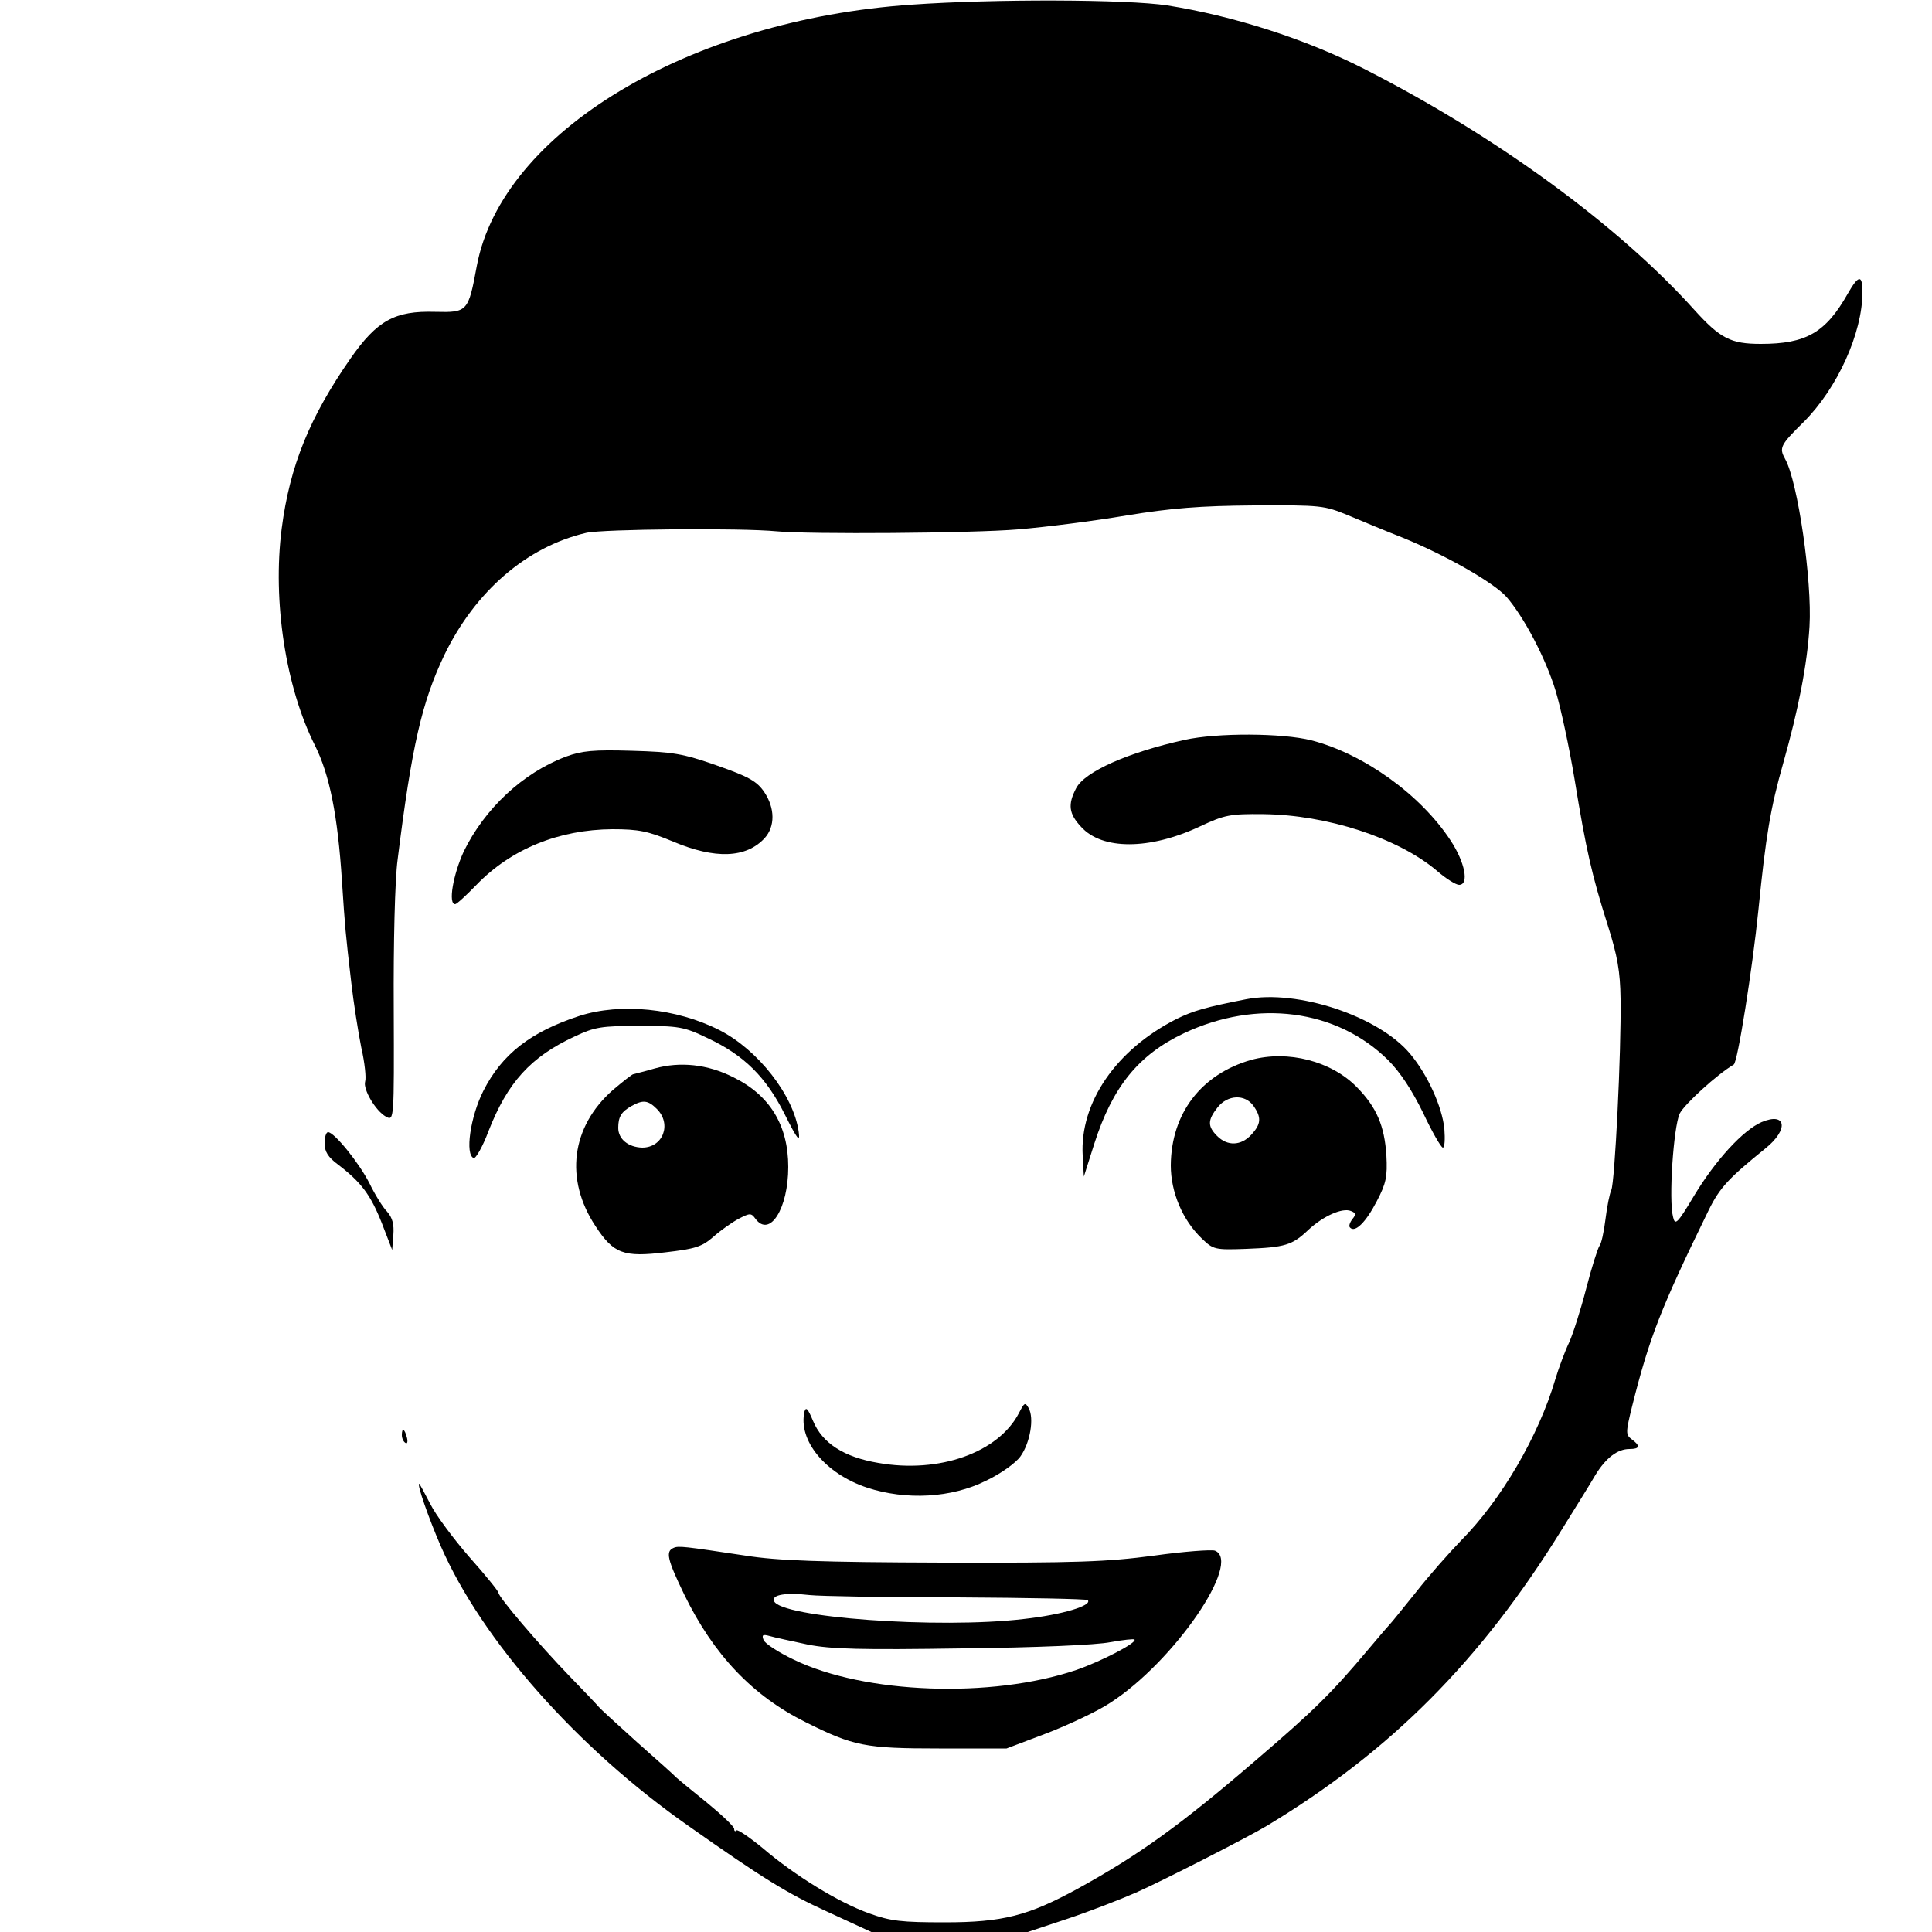
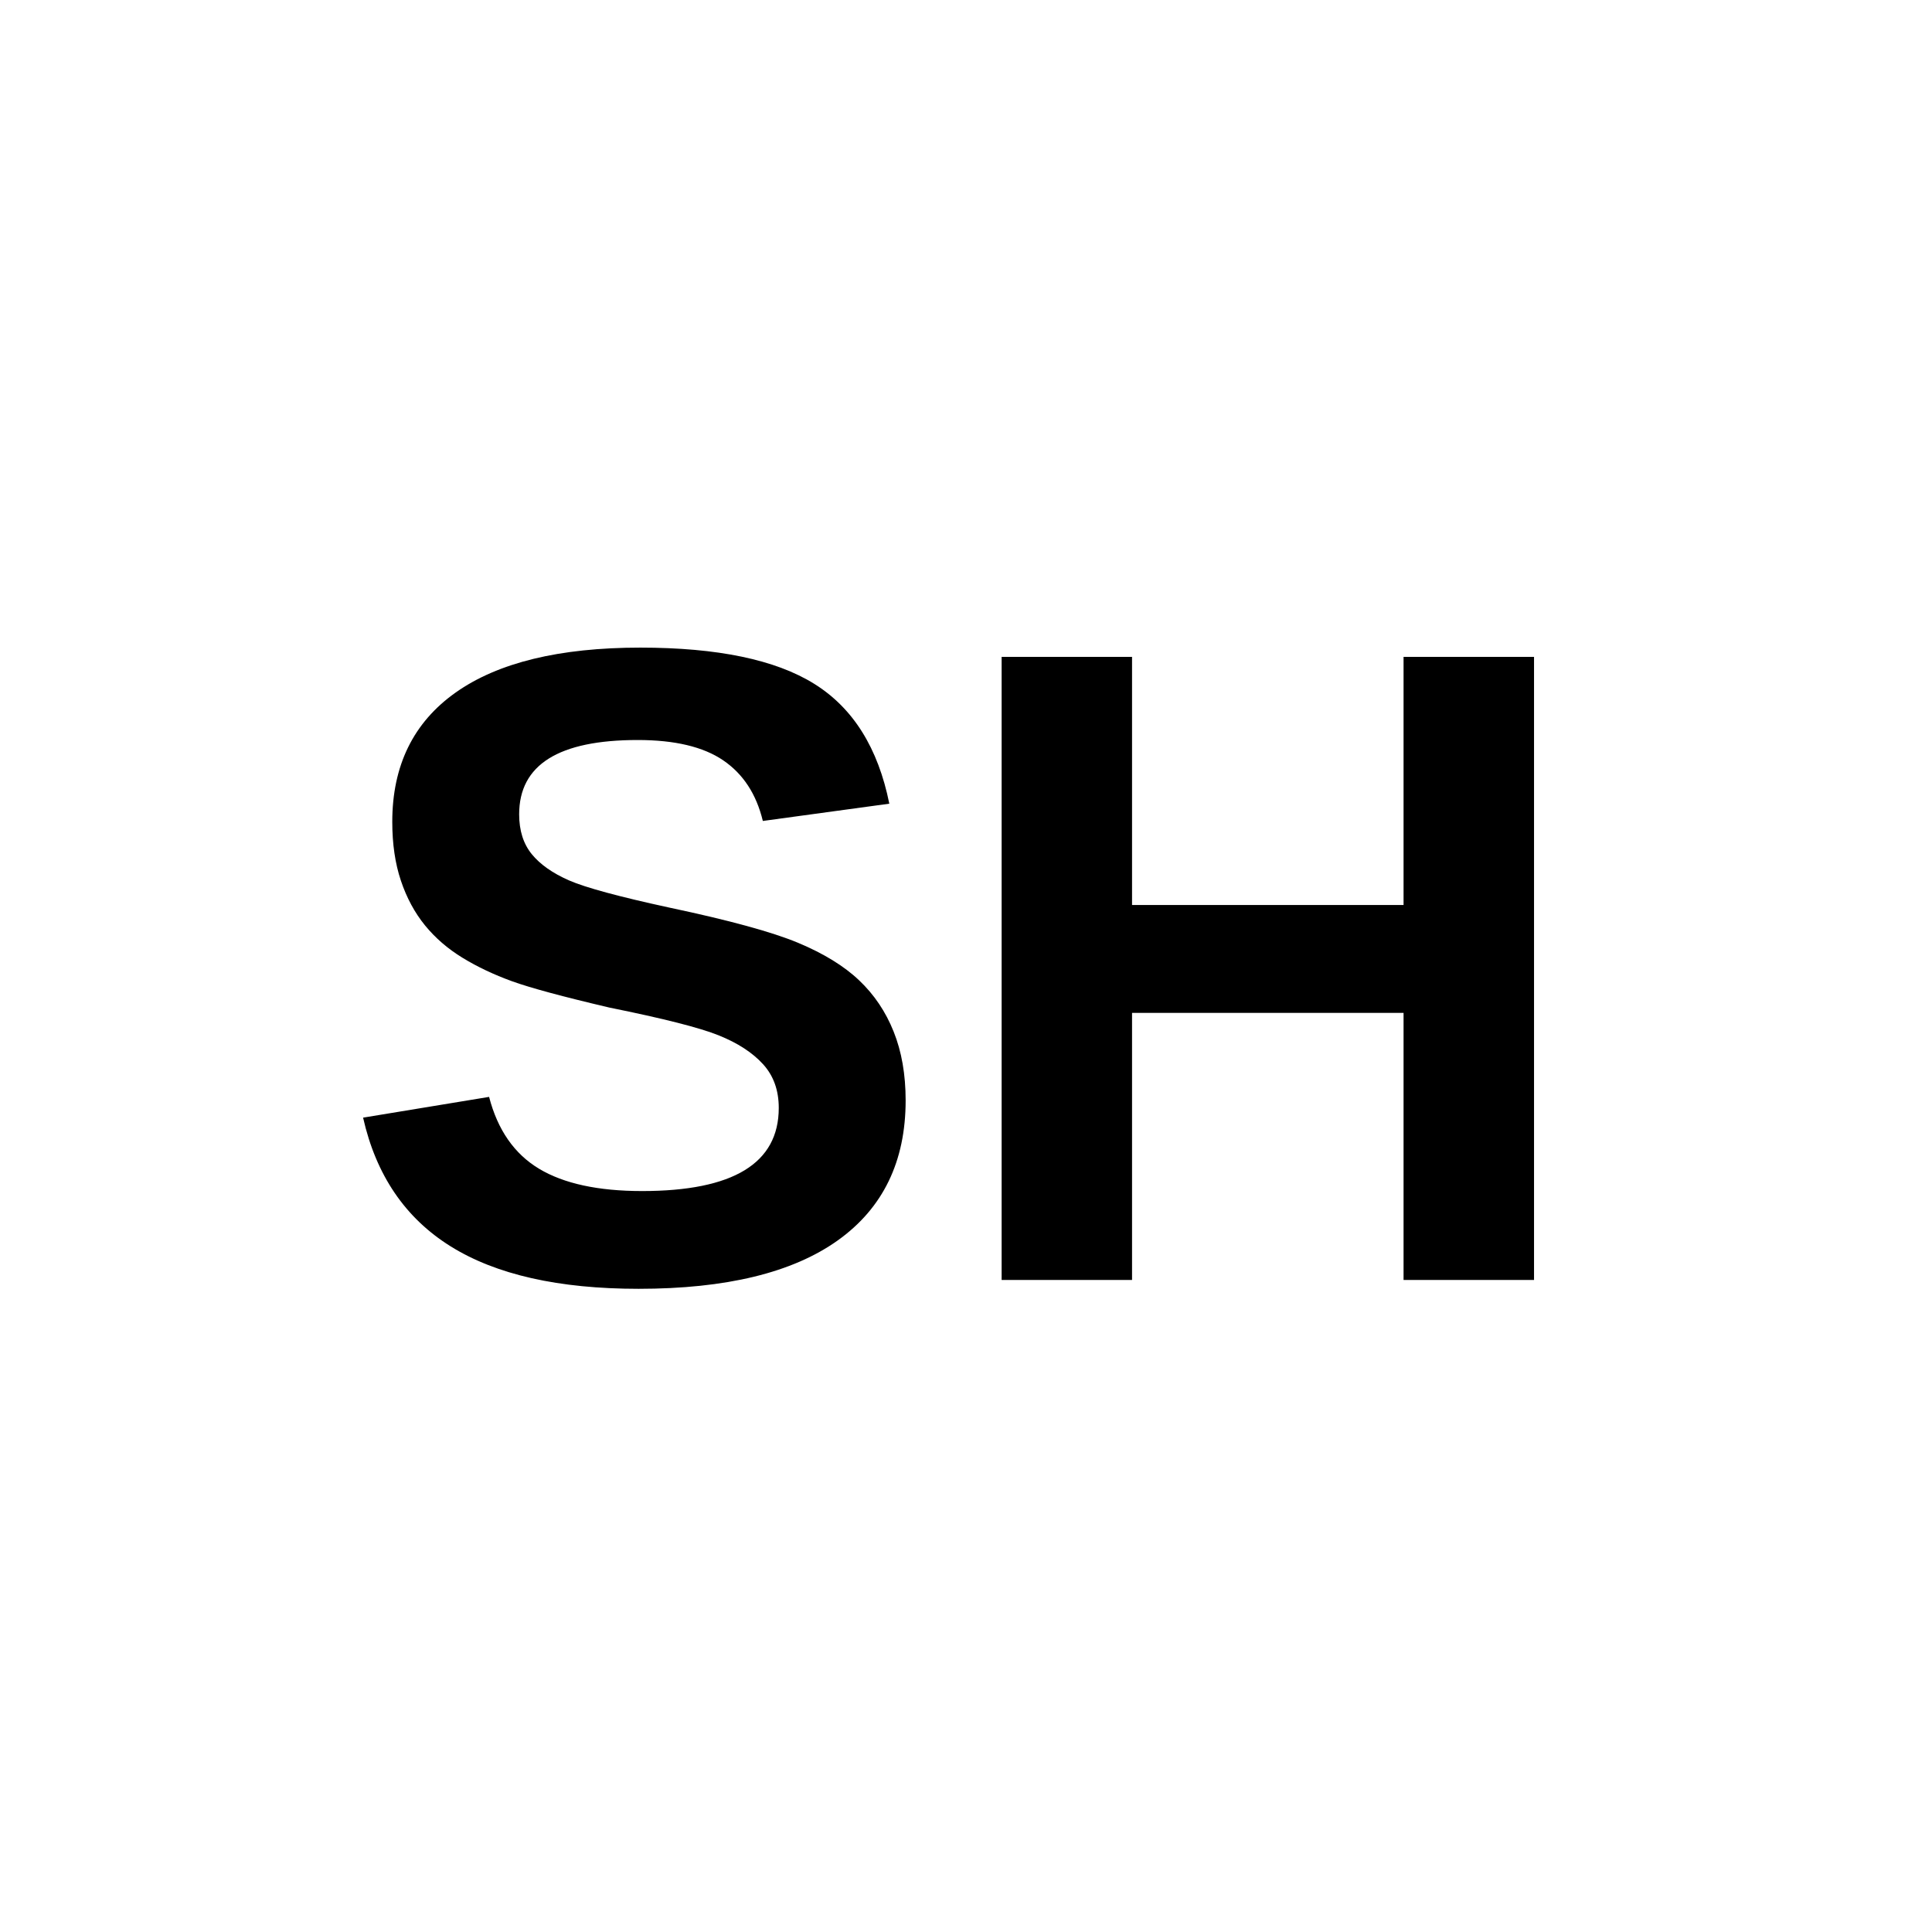
- <svg xmlns="http://www.w3.org/2000/svg" version="1.0" width="500pt" height="500pt" viewBox="0 0 500 500" preserveAspectRatio="xMidYMid meet">
-   <g transform="translate(0,500) scale(0.1,-0.1)" fill="#000000" stroke="none">
-     <path d="M2360 4988 c-577 -39 -1061 -330 -1126 -676 -22 -119 -24 -121 -108 -119 -104 3 -150 -22 -219 -121 -105 -151 -157 -277 -178 -440 -24 -187 10 -410 86 -561 38 -76 59 -181 70 -351 8 -122 9 -133 24 -262 6 -53 18 -129 26 -169 9 -39 13 -79 10 -88 -6 -20 27 -76 54 -91 21 -11 21 -10 20 282 -1 166 3 332 10 383 37 297 63 408 121 530 80 165 213 280 367 316 44 10 400 13 493 4 84 -8 507 -5 625 5 72 6 198 22 280 36 116 19 191 25 330 26 175 1 182 0 245 -26 36 -15 98 -41 139 -57 111 -45 236 -116 270 -154 45 -52 101 -158 127 -243 13 -43 35 -145 49 -229 30 -184 45 -249 86 -378 25 -79 32 -119 33 -190 2 -138 -15 -477 -24 -495 -4 -8 -11 -42 -15 -75 -4 -33 -11 -65 -16 -70 -4 -6 -20 -55 -34 -110 -14 -54 -34 -117 -44 -139 -11 -23 -27 -66 -36 -96 -43 -146 -140 -312 -243 -416 -32 -33 -85 -93 -117 -134 -33 -41 -62 -77 -65 -80 -3 -3 -30 -34 -60 -70 -94 -112 -141 -158 -287 -283 -195 -168 -304 -247 -464 -335 -128 -70 -194 -87 -344 -87 -111 0 -140 3 -195 23 -79 28 -193 98 -276 169 -34 28 -65 49 -68 46 -3 -4 -6 -2 -6 4 0 6 -33 37 -72 69 -40 32 -75 61 -78 64 -3 4 -48 44 -100 90 -52 47 -97 88 -100 92 -3 4 -37 40 -76 80 -81 84 -184 205 -184 216 0 4 -34 46 -75 92 -41 47 -87 109 -101 137 -15 29 -28 53 -29 53 -7 0 26 -93 56 -162 107 -244 353 -522 640 -723 193 -136 256 -175 359 -222 l115 -53 202 0 203 0 102 34 c57 19 137 50 178 68 66 29 293 145 339 173 320 193 552 426 762 765 36 58 76 122 88 143 27 44 57 67 88 67 27 0 29 8 6 25 -16 12 -16 17 1 86 45 179 74 253 198 507 29 59 52 83 147 160 61 49 54 95 -10 68 -48 -21 -119 -98 -175 -191 -43 -72 -49 -77 -54 -55 -12 44 1 233 17 268 12 24 96 101 140 127 10 6 48 245 64 402 19 190 31 262 64 378 39 138 62 254 68 354 7 117 -30 374 -63 433 -16 29 -13 36 48 96 87 87 152 230 152 336 0 46 -10 45 -38 -4 -57 -101 -108 -130 -225 -130 -78 0 -105 14 -172 88 -196 218 -513 450 -855 624 -153 78 -339 137 -509 164 -105 16 -449 17 -661 2z" />
-     <path d="M3065 3085 c-145 -32 -258 -82 -280 -125 -22 -42 -19 -66 13 -100 54 -60 177 -60 307 1 64 30 78 33 165 32 164 -2 347 -61 448 -146 24 -21 50 -37 58 -37 27 0 15 59 -22 115 -78 119 -225 224 -360 259 -75 19 -244 20 -329 1z" />
-     <path d="M1465 3042 c-112 -42 -211 -135 -265 -246 -27 -59 -41 -136 -22 -136 4 0 29 23 55 50 90 93 213 143 352 144 68 0 92 -5 157 -32 109 -46 189 -43 237 9 27 30 27 77 -1 119 -19 28 -40 40 -123 69 -88 31 -114 35 -220 38 -99 3 -129 0 -170 -15z" />
-     <path d="M3225 2414 c-107 -21 -137 -30 -180 -51 -156 -79 -251 -216 -243 -354 l3 -54 27 85 c47 147 114 230 232 286 189 89 395 62 528 -69 32 -32 62 -78 91 -137 23 -49 46 -89 51 -90 5 0 6 22 4 49 -6 57 -43 139 -88 193 -81 98 -292 168 -425 142z" />
-     <path d="M1500 2371 c-126 -41 -201 -99 -249 -194 -34 -67 -48 -166 -25 -174 5 -2 23 29 38 69 49 126 109 193 224 246 51 24 68 27 167 27 102 0 115 -2 177 -32 94 -44 151 -101 199 -197 33 -66 40 -74 36 -45 -13 94 -105 212 -205 263 -112 57 -256 71 -362 37z" />
-     <path d="M3238 2257 c-129 -37 -207 -138 -208 -273 0 -69 30 -141 80 -189 30 -29 34 -30 116 -27 100 4 118 9 161 50 38 35 87 57 109 48 13 -5 14 -9 4 -21 -7 -9 -10 -19 -6 -22 13 -14 41 14 69 68 24 46 28 63 25 119 -5 76 -25 124 -76 176 -66 68 -179 97 -274 71z m6 -119 c21 -30 20 -47 -6 -75 -26 -28 -61 -30 -88 -3 -25 25 -25 41 1 74 26 33 71 35 93 4z" />
-     <path d="M1695 2235 c-27 -8 -53 -14 -56 -15 -3 0 -27 -19 -53 -41 -108 -95 -125 -231 -45 -352 47 -72 73 -81 181 -68 77 9 94 14 124 40 19 17 49 38 66 47 29 15 32 15 43 0 37 -50 85 26 85 134 0 108 -48 186 -142 232 -67 34 -138 41 -203 23z m5 -105 c39 -39 16 -100 -38 -100 -36 1 -62 22 -62 51 0 29 8 42 35 57 29 16 42 15 65 -8z" />
-     <path d="M840 2041 c0 -21 9 -36 35 -55 60 -46 84 -78 113 -151 l27 -70 3 39 c2 27 -2 44 -16 60 -11 11 -32 45 -46 74 -27 53 -91 132 -107 132 -5 0 -9 -13 -9 -29z" />
-     <path d="M2637 1343 c-53 -102 -206 -157 -364 -129 -89 15 -145 51 -169 109 -13 31 -18 37 -22 24 -17 -75 54 -161 162 -197 101 -33 218 -27 308 18 38 18 77 46 89 63 25 35 36 99 21 125 -9 16 -11 14 -25 -13z" />
-     <path d="M1040 1286 c0 -8 4 -17 9 -20 5 -4 7 3 4 14 -6 23 -13 26 -13 6z" />
-     <path d="M1743 994 c-21 -9 -16 -30 28 -121 76 -156 177 -262 314 -330 124 -62 154 -68 345 -68 l175 0 103 39 c57 22 132 57 165 79 165 106 343 366 271 394 -9 3 -80 -2 -158 -13 -121 -16 -198 -19 -546 -18 -316 1 -428 5 -510 18 -160 24 -174 26 -187 20z m734 -128 c182 -1 334 -4 338 -7 13 -14 -66 -38 -166 -49 -221 -26 -632 4 -646 47 -6 16 32 22 92 15 28 -3 199 -6 382 -6z m-387 -122 c60 -12 139 -14 400 -10 192 2 349 9 383 16 33 6 61 9 63 7 8 -8 -87 -57 -151 -79 -219 -74 -548 -62 -731 27 -40 19 -75 42 -78 51 -5 13 -2 15 16 10 13 -4 57 -13 98 -22z" />
-   </g>
+ <svg xmlns="http://www.w3.org/2000/svg" viewBox="0 0 512 512">
+   <text x="50%" y="50%" text-anchor="middle" dominant-baseline="central" font-family="Arial, Helvetica, sans-serif" font-weight="bold" font-size="240" fill="#000000">SH</text>
</svg>
